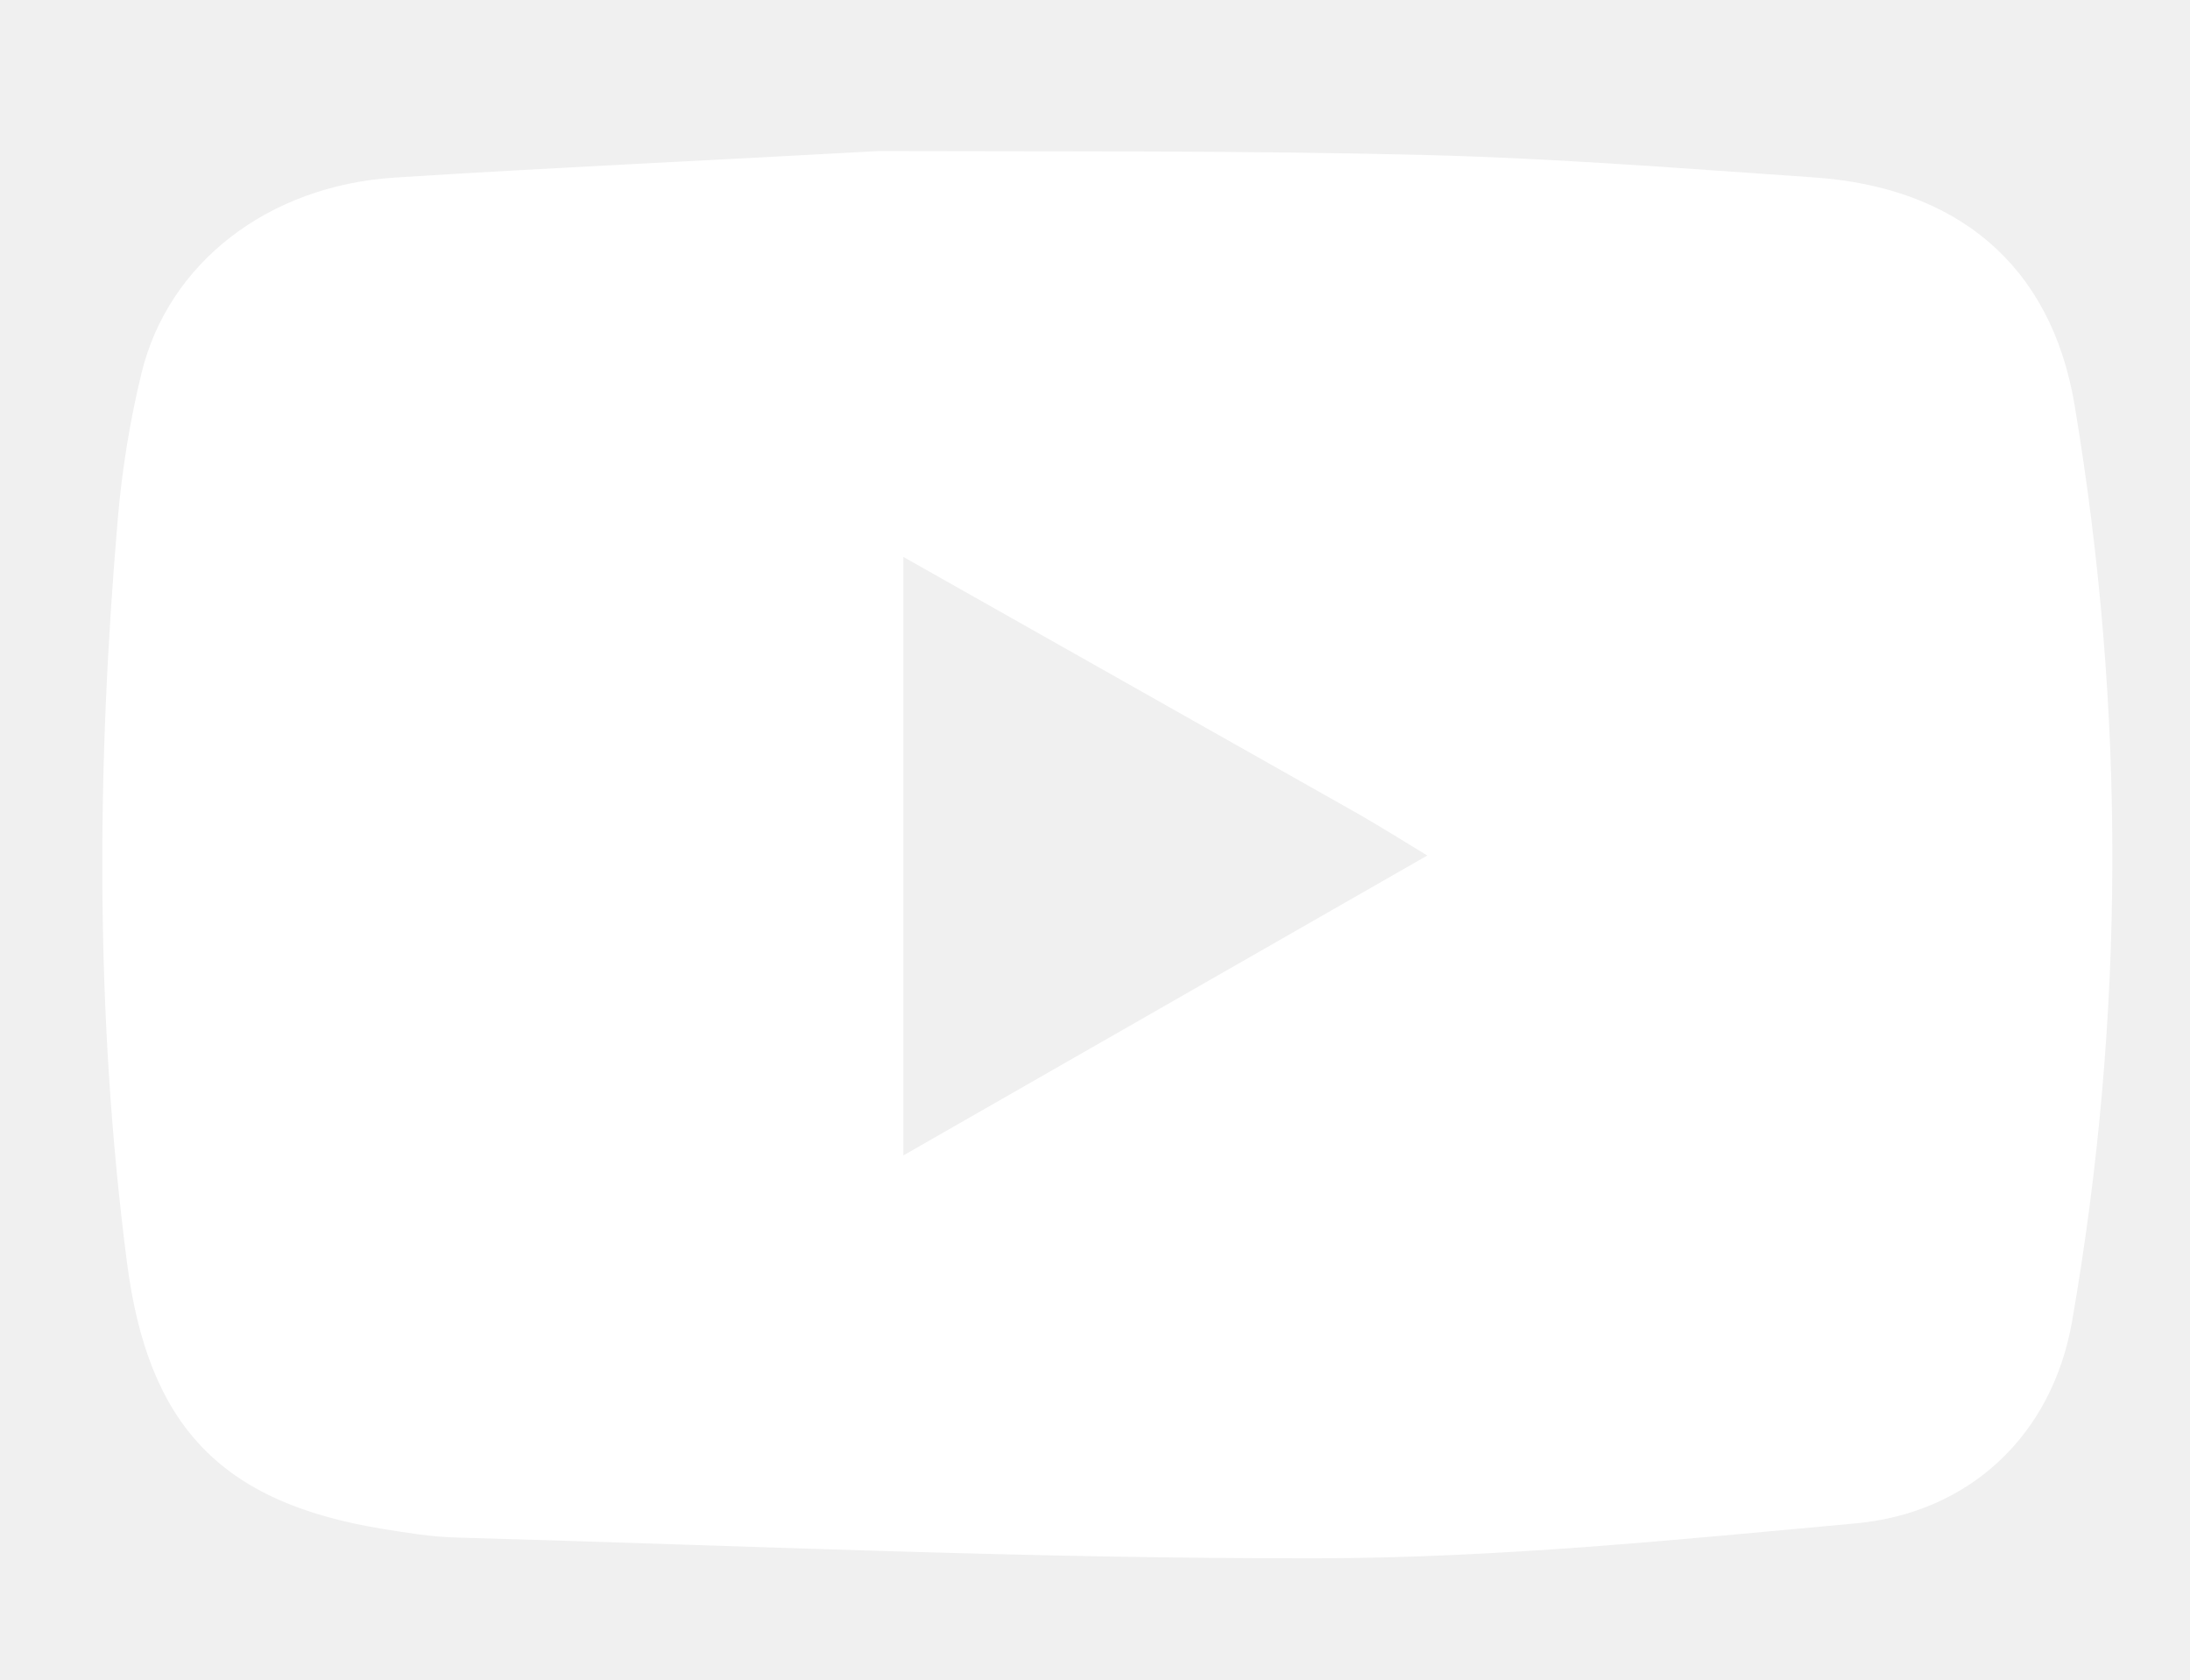
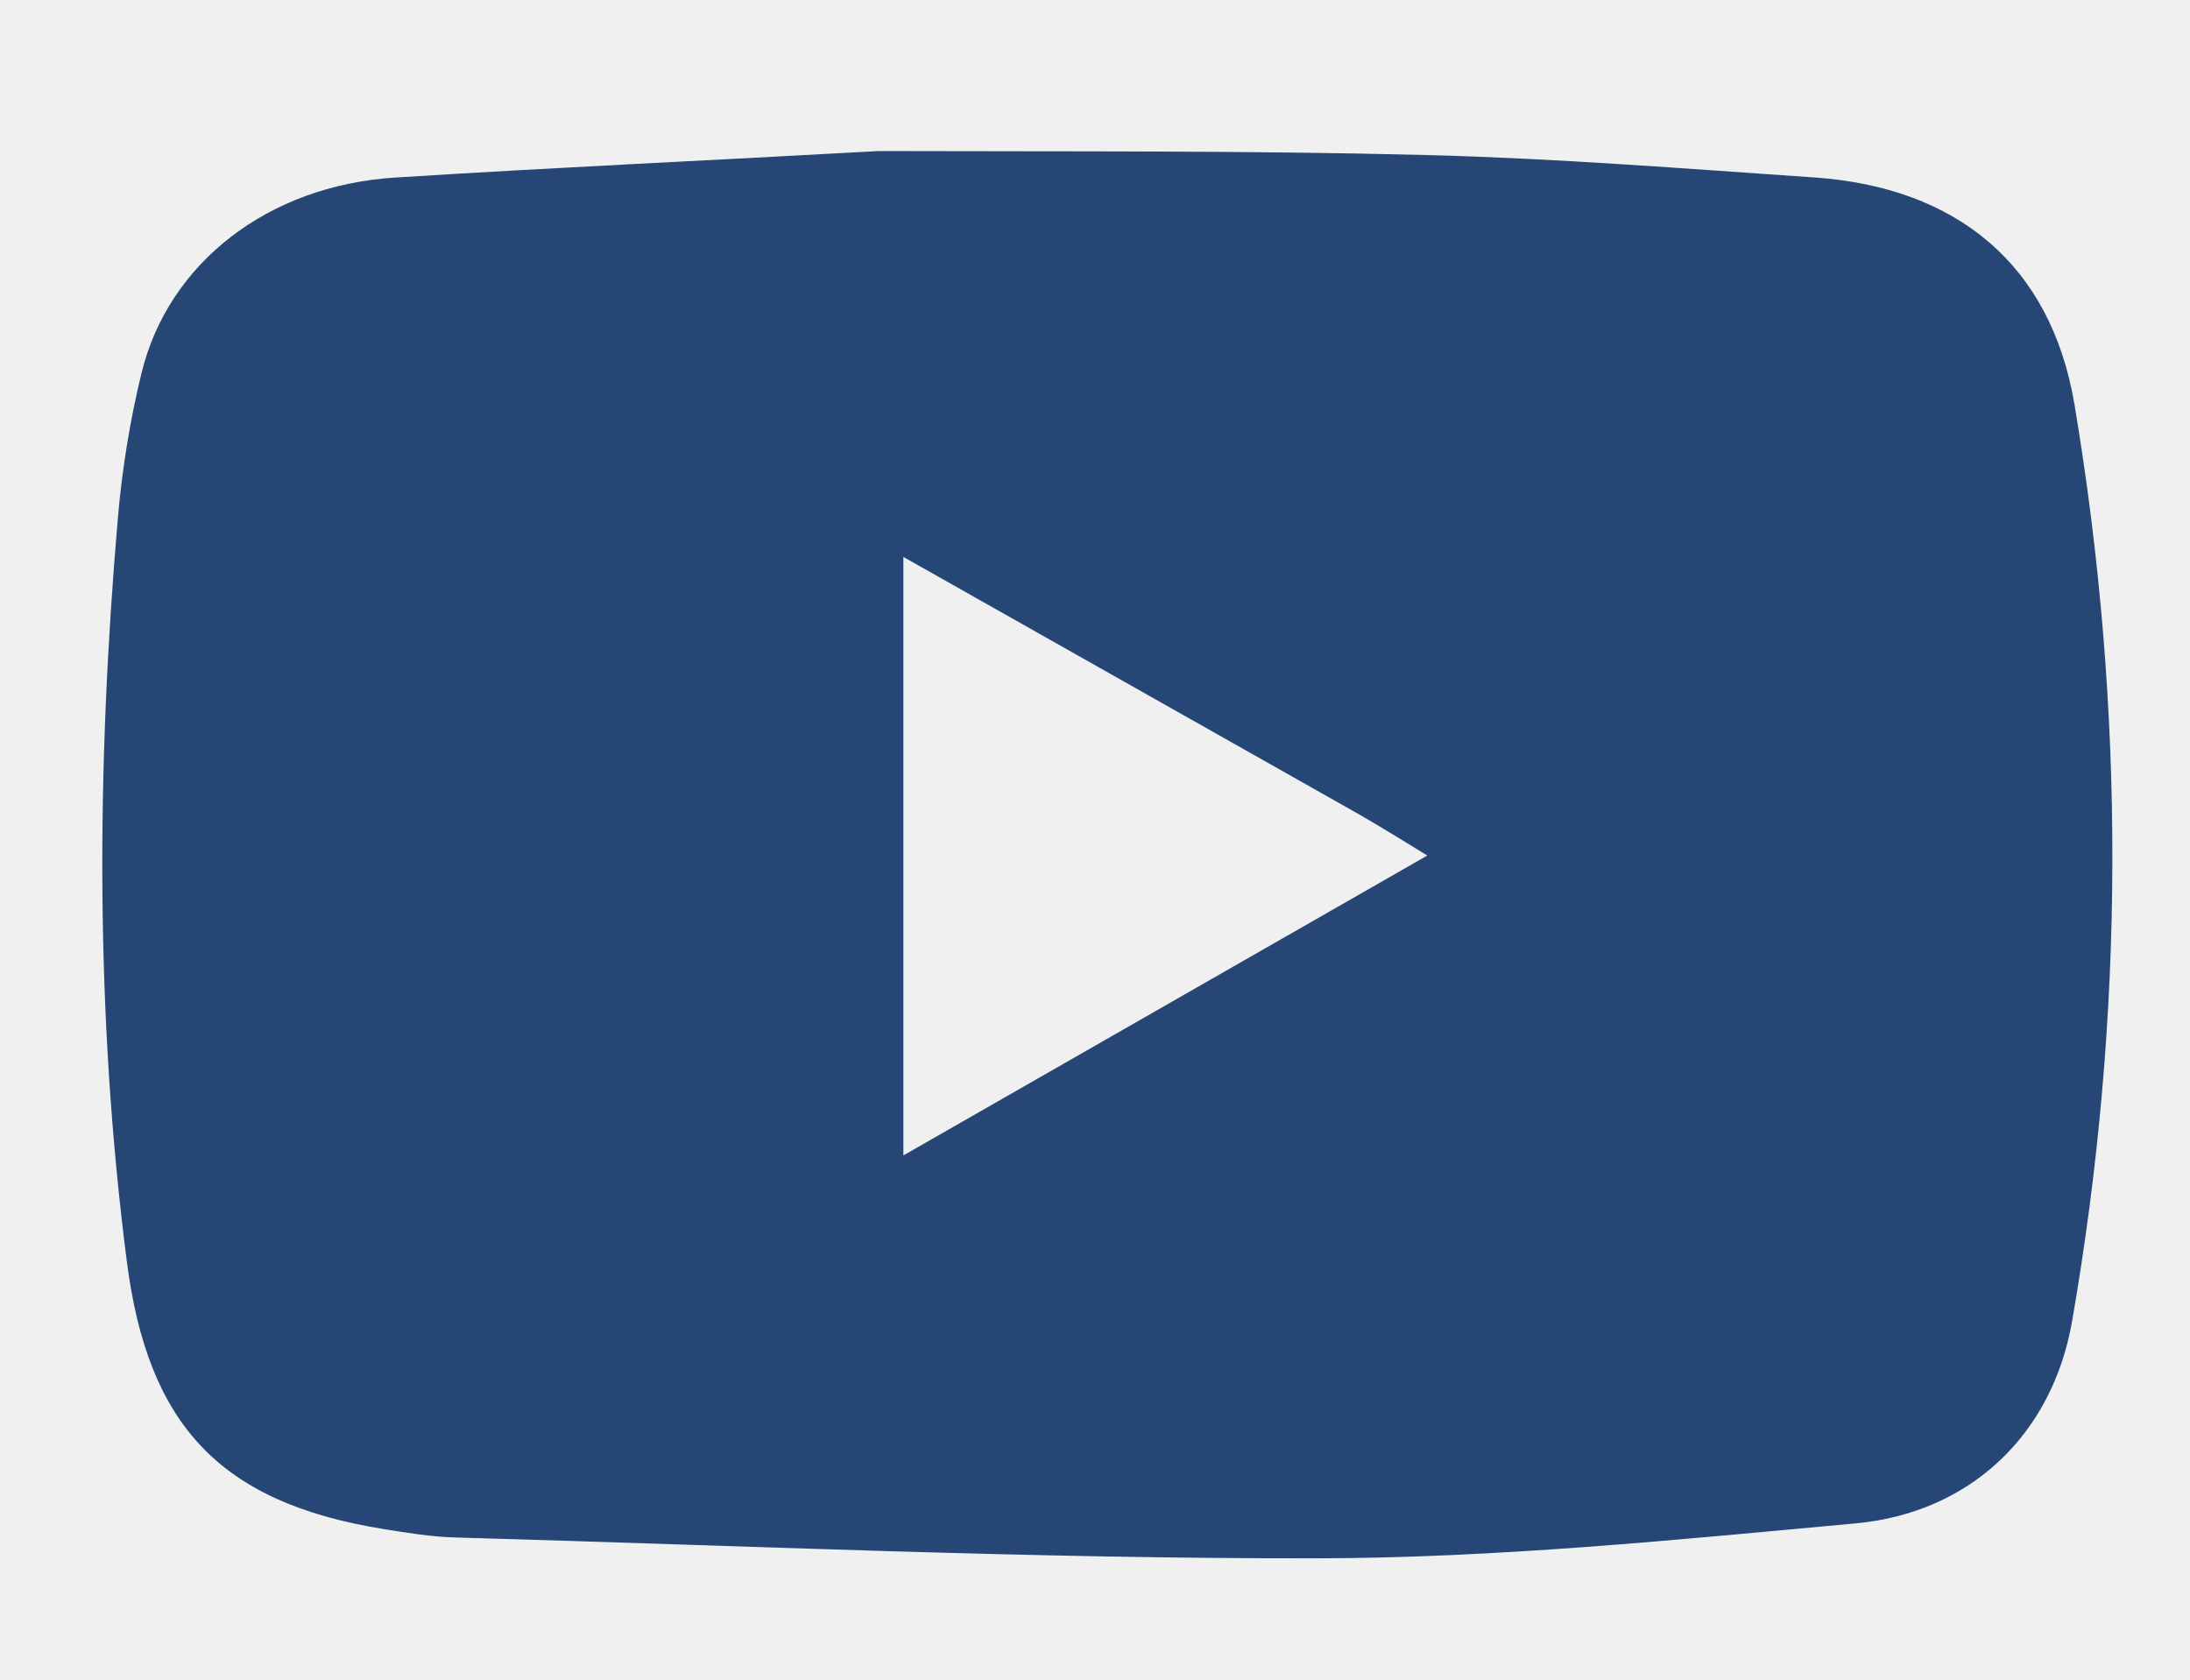
<svg xmlns="http://www.w3.org/2000/svg" version="1.1" id="Layer_1" x="0px" y="0px" width="100%" viewBox="0 0 223 171" enable-background="new 0 0 223 171" xml:space="preserve">
  <path fill="transparent" opacity="1" stroke="none" d=" M139,172   C92.667,172 46.833,172 1,172   C1,115 1,58 1,1   C75.333,1 149.667,1 224,1   C224,58 224,115 224,172   C195.833,172 167.667,172 139,172  M89.018,15.455   C72.747,16.318 56.467,17.05 40.206,18.084   C27.287,18.905 17.132,26.78 14.402,38.025   C13.23,42.853 12.426,47.82 12.001,52.771   C9.832,78.034 9.67,103.273 12.919,128.495   C15.058,145.097 22.36,152.993 38.953,155.695   C41.415,156.096 43.902,156.504 46.388,156.574   C75.66,157.391 104.935,158.745 134.207,158.693   C152.46,158.66 170.739,156.809 188.948,155.136   C200.604,154.065 208.982,146.117 210.994,134.546   C216.394,103.489 216.444,72.302 211.245,41.24   C208.845,26.898 199.207,19.056 184.696,18.067   C171.59,17.173 158.48,16.127 145.355,15.791   C126.894,15.319 108.417,15.441 89.018,15.455  z" />
-   <path fill="#FFFFFF" opacity="1" stroke="none" d=" M89.483,15.382   C108.417,15.441 126.894,15.319 145.355,15.791   C158.48,16.127 171.59,17.173 184.696,18.067   C199.207,19.056 208.845,26.898 211.245,41.24   C216.444,72.302 216.394,103.489 210.994,134.546   C208.982,146.117 200.604,154.065 188.948,155.136   C170.739,156.809 152.46,158.66 134.207,158.693   C104.935,158.745 75.66,157.391 46.388,156.574   C43.902,156.504 41.415,156.096 38.953,155.695   C22.36,152.993 15.058,145.097 12.919,128.495   C9.67,103.273 9.832,78.034 12.001,52.771   C12.426,47.82 13.23,42.853 14.402,38.025   C17.132,26.78 27.287,18.905 40.206,18.084   C56.467,17.05 72.747,16.318 89.483,15.382  M138.496,82.991   C123.13,74.31 107.763,65.629 91.987,56.716   C91.987,77.403 91.987,97.094 91.987,117.666   C109.962,107.376 127.269,97.468 145.337,87.125   C142.741,85.526 140.942,84.417 138.496,82.991  z" />
+   <path fill="#264775" opacity="1" stroke="none" d=" M89.483,15.382   C108.417,15.441 126.894,15.319 145.355,15.791   C158.48,16.127 171.59,17.173 184.696,18.067   C199.207,19.056 208.845,26.898 211.245,41.24   C216.444,72.302 216.394,103.489 210.994,134.546   C208.982,146.117 200.604,154.065 188.948,155.136   C170.739,156.809 152.46,158.66 134.207,158.693   C104.935,158.745 75.66,157.391 46.388,156.574   C43.902,156.504 41.415,156.096 38.953,155.695   C22.36,152.993 15.058,145.097 12.919,128.495   C9.67,103.273 9.832,78.034 12.001,52.771   C12.426,47.82 13.23,42.853 14.402,38.025   C17.132,26.78 27.287,18.905 40.206,18.084   C56.467,17.05 72.747,16.318 89.483,15.382  M138.496,82.991   C123.13,74.31 107.763,65.629 91.987,56.716   C91.987,77.403 91.987,97.094 91.987,117.666   C109.962,107.376 127.269,97.468 145.337,87.125   C142.741,85.526 140.942,84.417 138.496,82.991  z" />
  <path fill="transparent" opacity="1" stroke="none" d=" M138.819,83.15   C140.942,84.417 142.741,85.526 145.337,87.125   C127.269,97.468 109.962,107.376 91.987,117.666   C91.987,97.094 91.987,77.403 91.987,56.716   C107.763,65.629 123.13,74.31 138.819,83.15  z" />
</svg>
